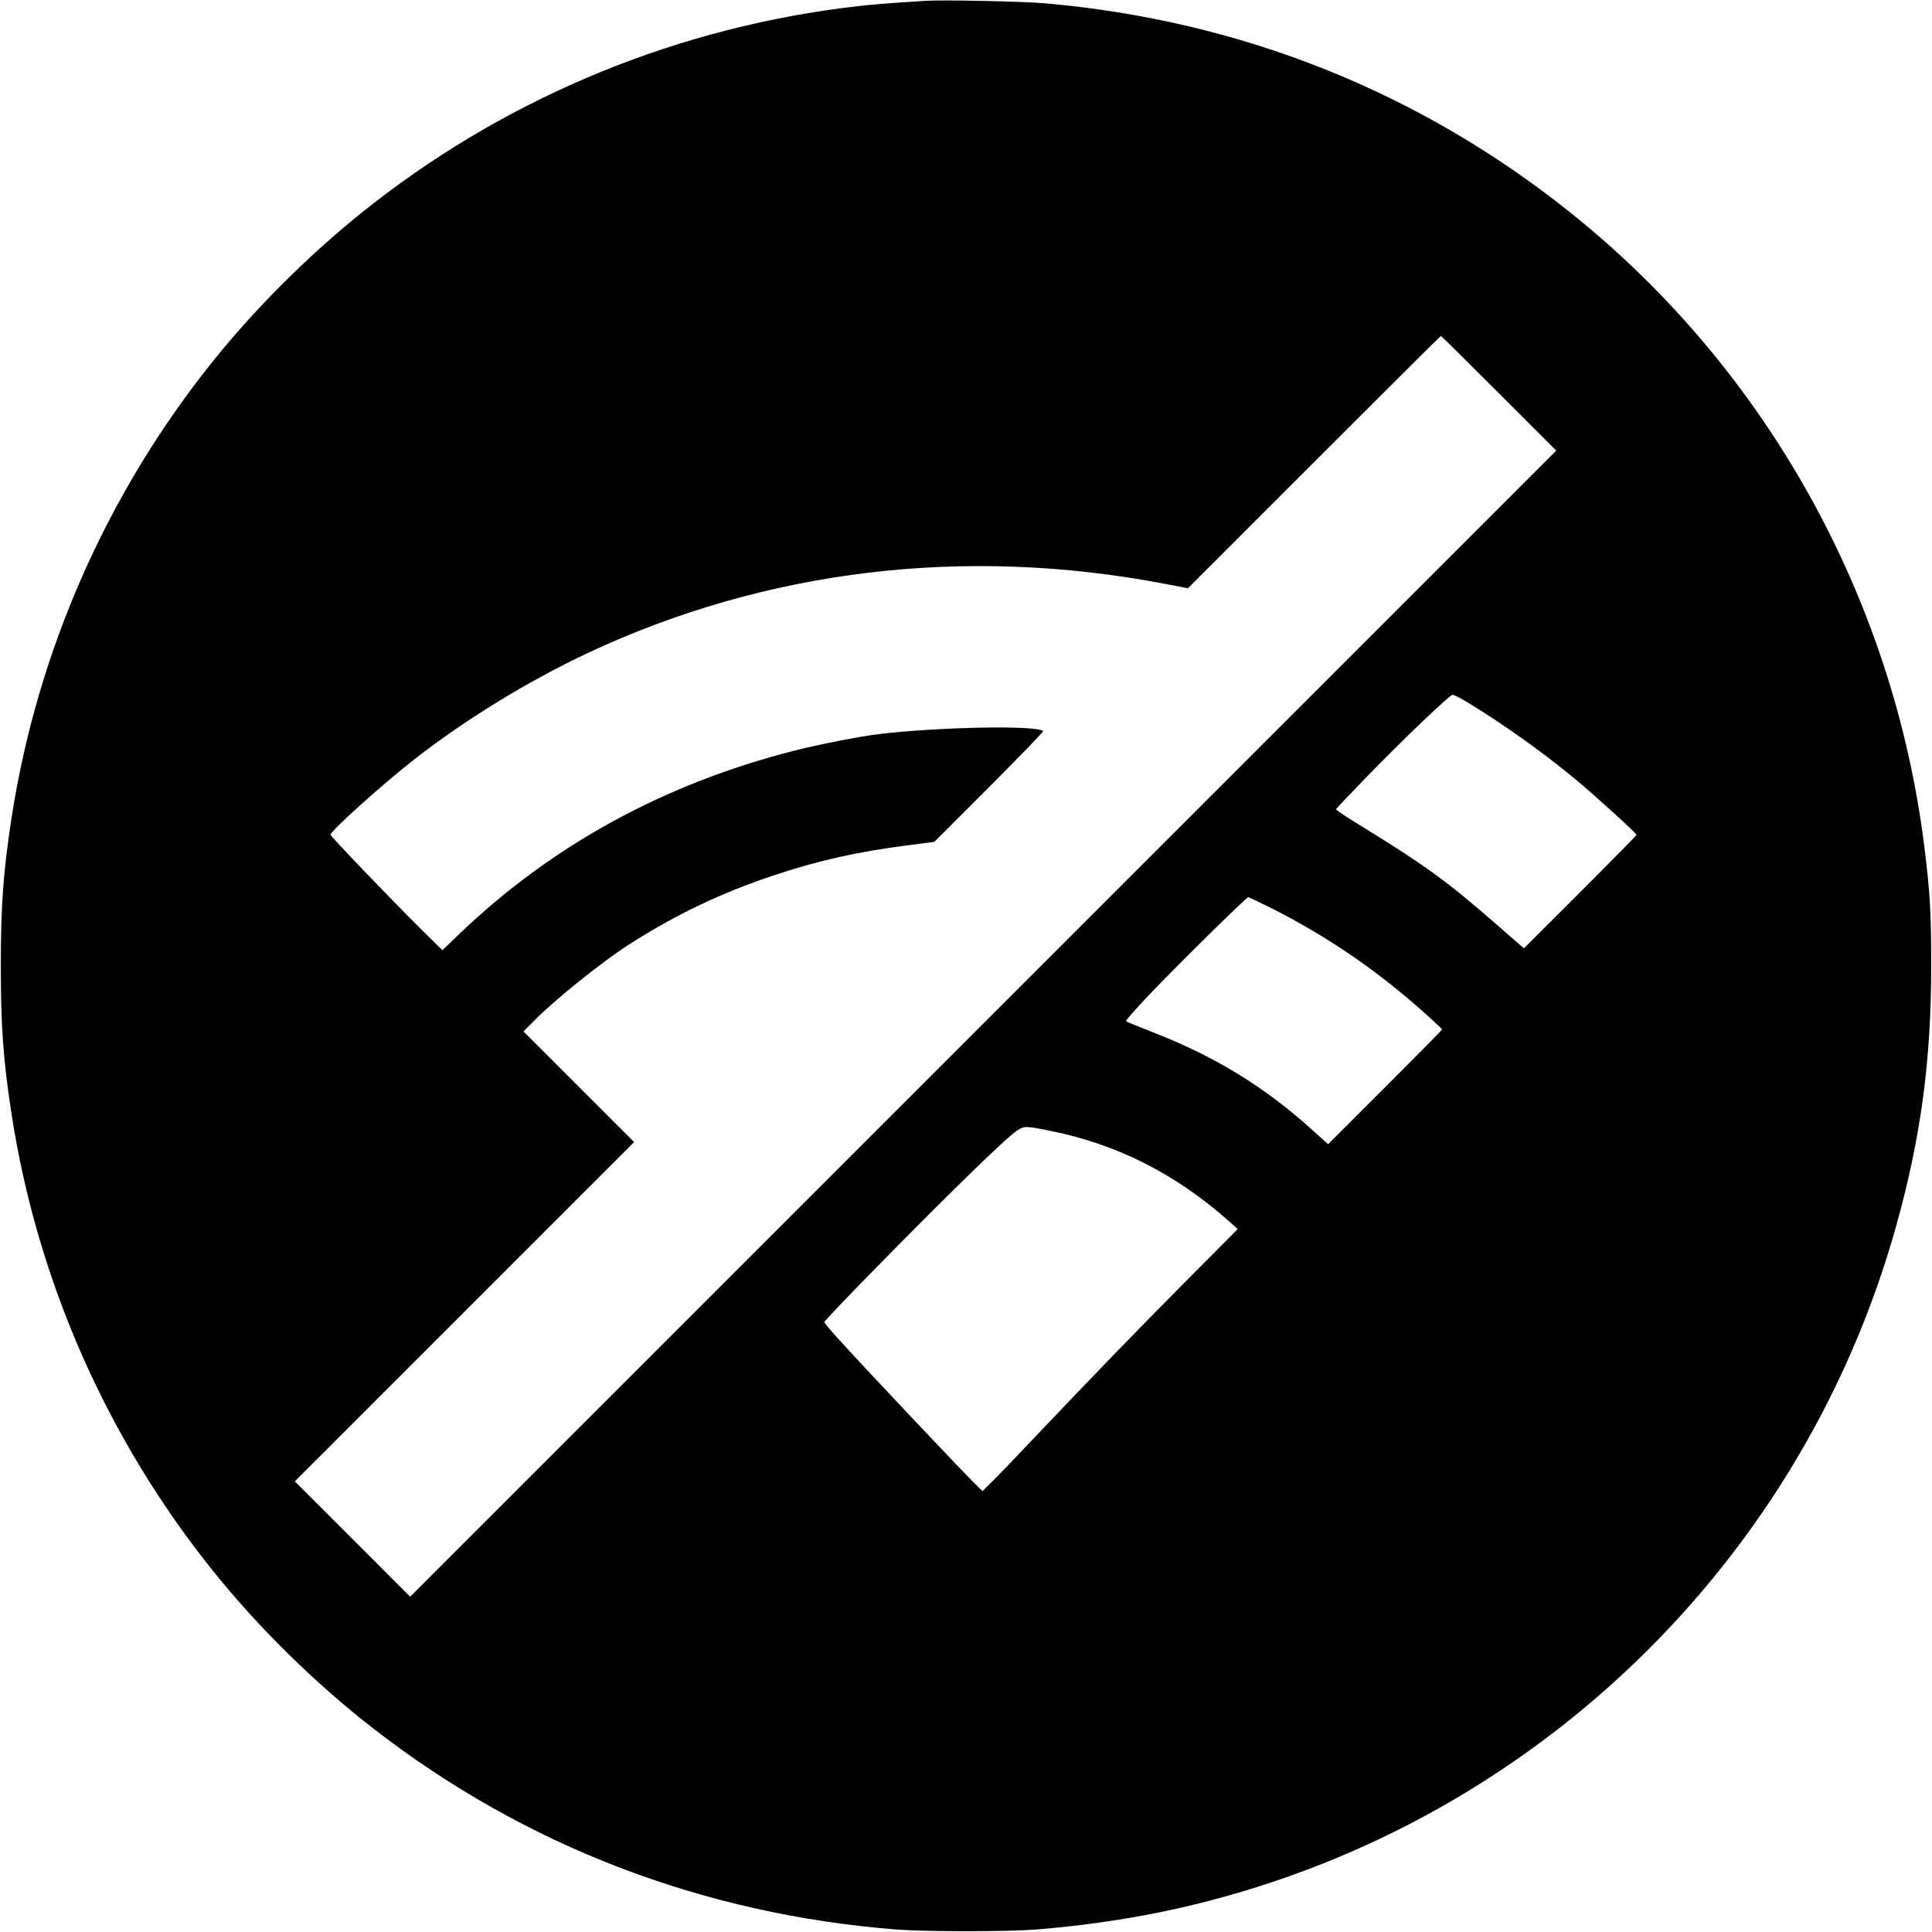
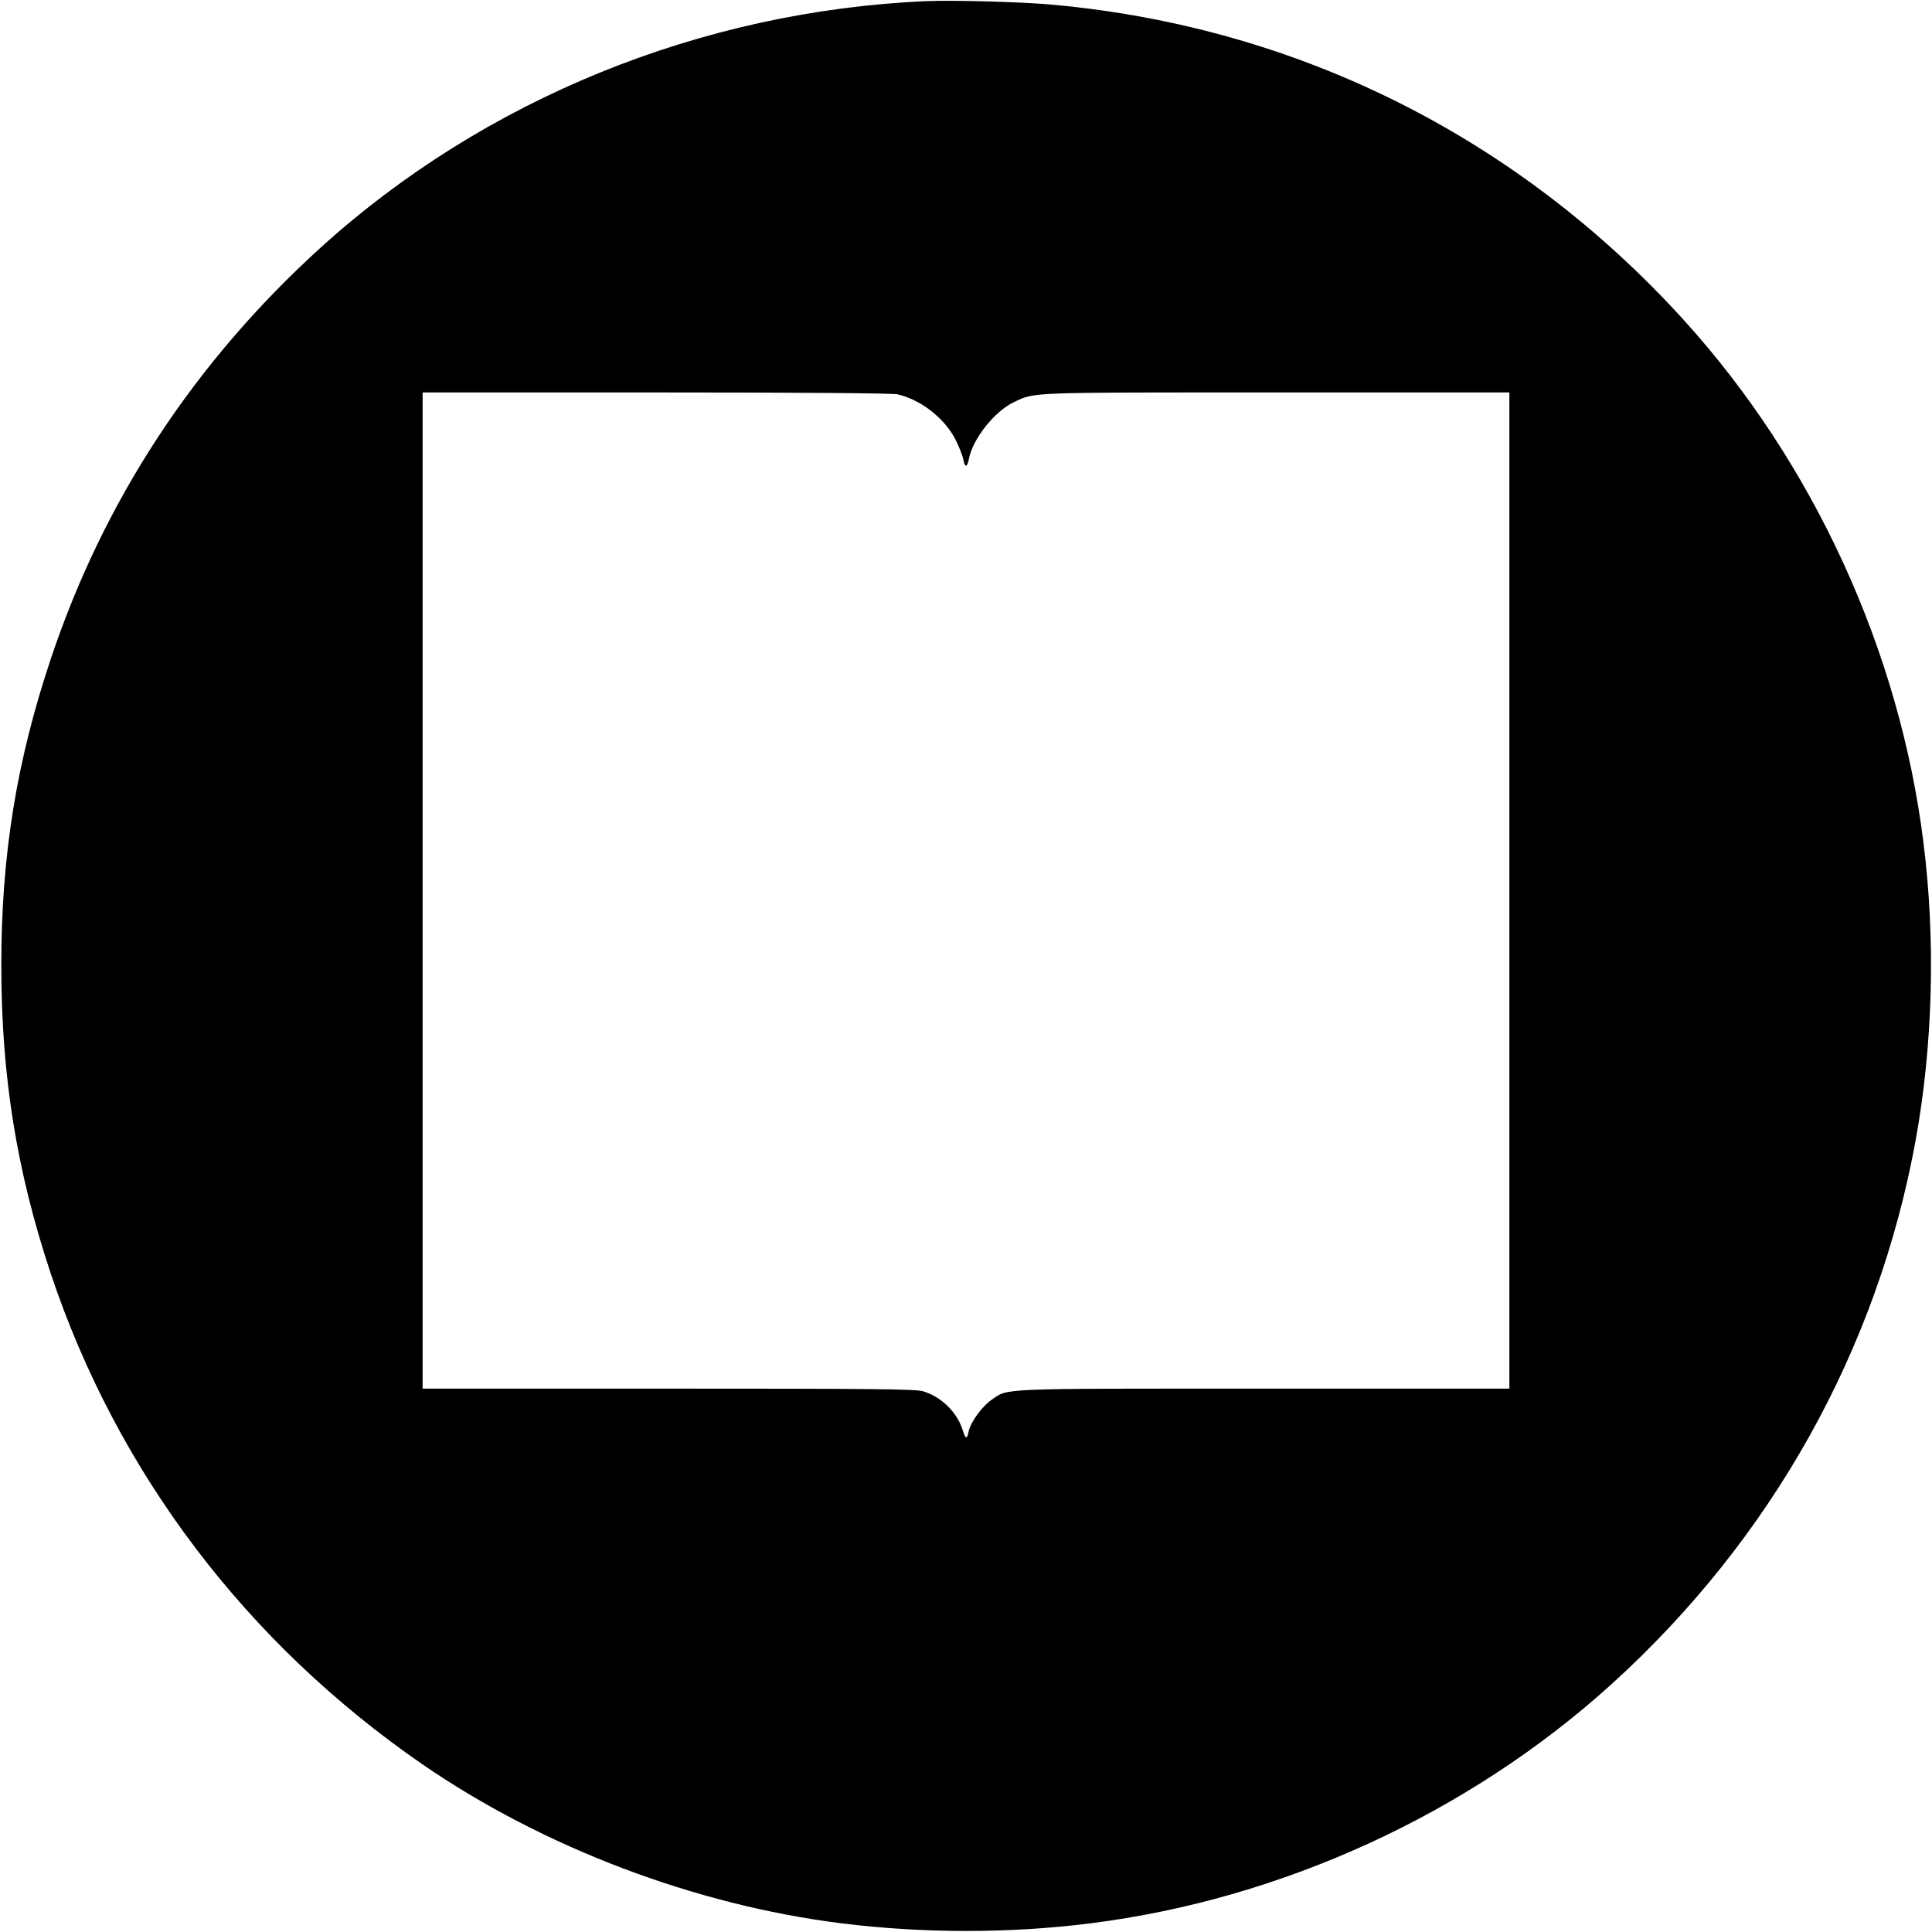
- <svg xmlns="http://www.w3.org/2000/svg" version="1.0" width="1432pt" height="1432pt" viewBox="0 0 1432 1432" preserveAspectRatio="xMidYMid meet">
-   <g transform="translate(0,1432) scale(0.1,-0.1)" fill="#000000" stroke="none">
-     <path d="M6860 14314 c-306 -20 -393 -27 -505 -40 -1310 -150 -2552 -656 -3589 -1463 -428 -333 -845 -743 -1182 -1161 -788 -979 -1307 -2153 -1498 -3390 -62 -403 -80 -651 -80 -1100 0 -449 18 -697 80 -1100 191 -1237 710 -2411 1498 -3390 337 -419 756 -830 1182 -1161 1122 -871 2445 -1379 3884 -1491 212 -16 818 -16 1025 0 320 26 623 68 920 128 2628 537 4738 2504 5460 5089 181 649 258 1215 259 1910 1 394 -8 557 -50 893 -229 1851 -1174 3547 -2624 4706 -1120 896 -2444 1424 -3890 1551 -163 15 -766 27 -890 19z m4250 -2909 l425 -425 -4248 -4248 -4247 -4247 -427 428 -428 427 1258 1258 1257 1257 -410 410 -410 410 83 83 c146 149 497 431 691 556 346 223 684 385 1076 516 331 111 621 176 1000 225 l195 25 407 407 c224 224 404 411 400 414 -45 45 -771 31 -1217 -22 -140 -17 -444 -76 -620 -121 -968 -245 -1804 -702 -2493 -1363 l-123 -118 -151 149 c-243 241 -678 695 -678 707 -1 27 377 367 610 550 378 297 855 590 1301 799 1317 616 2786 793 4260 513 l184 -35 935 935 c514 514 937 935 940 935 3 0 196 -191 430 -425z m-241 -2286 c253 -152 558 -368 801 -569 143 -118 460 -406 460 -418 0 -4 -188 -195 -417 -424 l-418 -417 -190 166 c-386 337 -532 443 -1060 768 -80 49 -144 93 -143 97 2 4 104 112 227 239 276 284 616 609 638 609 9 0 55 -23 102 -51z m-1466 -1520 c435 -218 811 -475 1179 -808 58 -53 107 -98 107 -101 1 -3 -189 -195 -422 -428 l-423 -423 -130 117 c-345 310 -709 533 -1159 709 -110 43 -204 81 -209 86 -5 4 83 103 195 220 226 235 698 699 711 699 4 0 72 -32 151 -71z m-1623 -1660 c500 -99 937 -321 1335 -676 l59 -53 -390 -392 c-396 -400 -670 -683 -1121 -1158 -138 -146 -280 -294 -316 -328 l-65 -64 -30 29 c-82 77 -836 875 -1049 1111 -51 56 -93 107 -93 113 0 6 148 162 329 347 564 576 1014 1016 1099 1072 53 35 63 35 242 -1z" />
+ <svg xmlns="http://www.w3.org/2000/svg" version="1.0" width="1024pt" height="1024pt" viewBox="0 0 1024 1024" preserveAspectRatio="xMidYMid meet">
+   <g transform="translate(0,1024) scale(0.1,-0.1)" fill="#000000" stroke="none">
+     <path d="M4910 10234 c-1194 -52 -2343 -520 -3210 -1306 -669 -607 -1150 -1340 -1430 -2178 -182 -543 -263 -1043 -263 -1620 -1 -589 81 -1096 262 -1640 353 -1056 1037 -1958 1971 -2602 640 -440 1444 -745 2220 -842 434 -54 892 -54 1320 0 1016 128 2006 583 2762 1268 849 770 1410 1774 1612 2886 91 504 106 1061 40 1580 -128 1016 -583 2006 -1268 2762 -878 968 -2042 1552 -3336 1672 -161 16 -533 26 -680 20z m-153 -2084 c124 -29 246 -124 306 -237 19 -38 38 -85 42 -105 9 -48 21 -48 30 -2 20 108 137 255 240 303 112 53 61 51 1388 51 l1237 0 0 -2640 0 -2640 -1303 0 c-1426 0 -1350 3 -1441 -59 -52 -36 -112 -119 -122 -168 -9 -44 -16 -41 -32 8 -29 94 -114 177 -210 205 -37 12 -277 14 -1349 14 l-1303 0 0 2640 0 2640 1238 0 c766 0 1253 -4 1279 -10z" />
  </g>
</svg>
